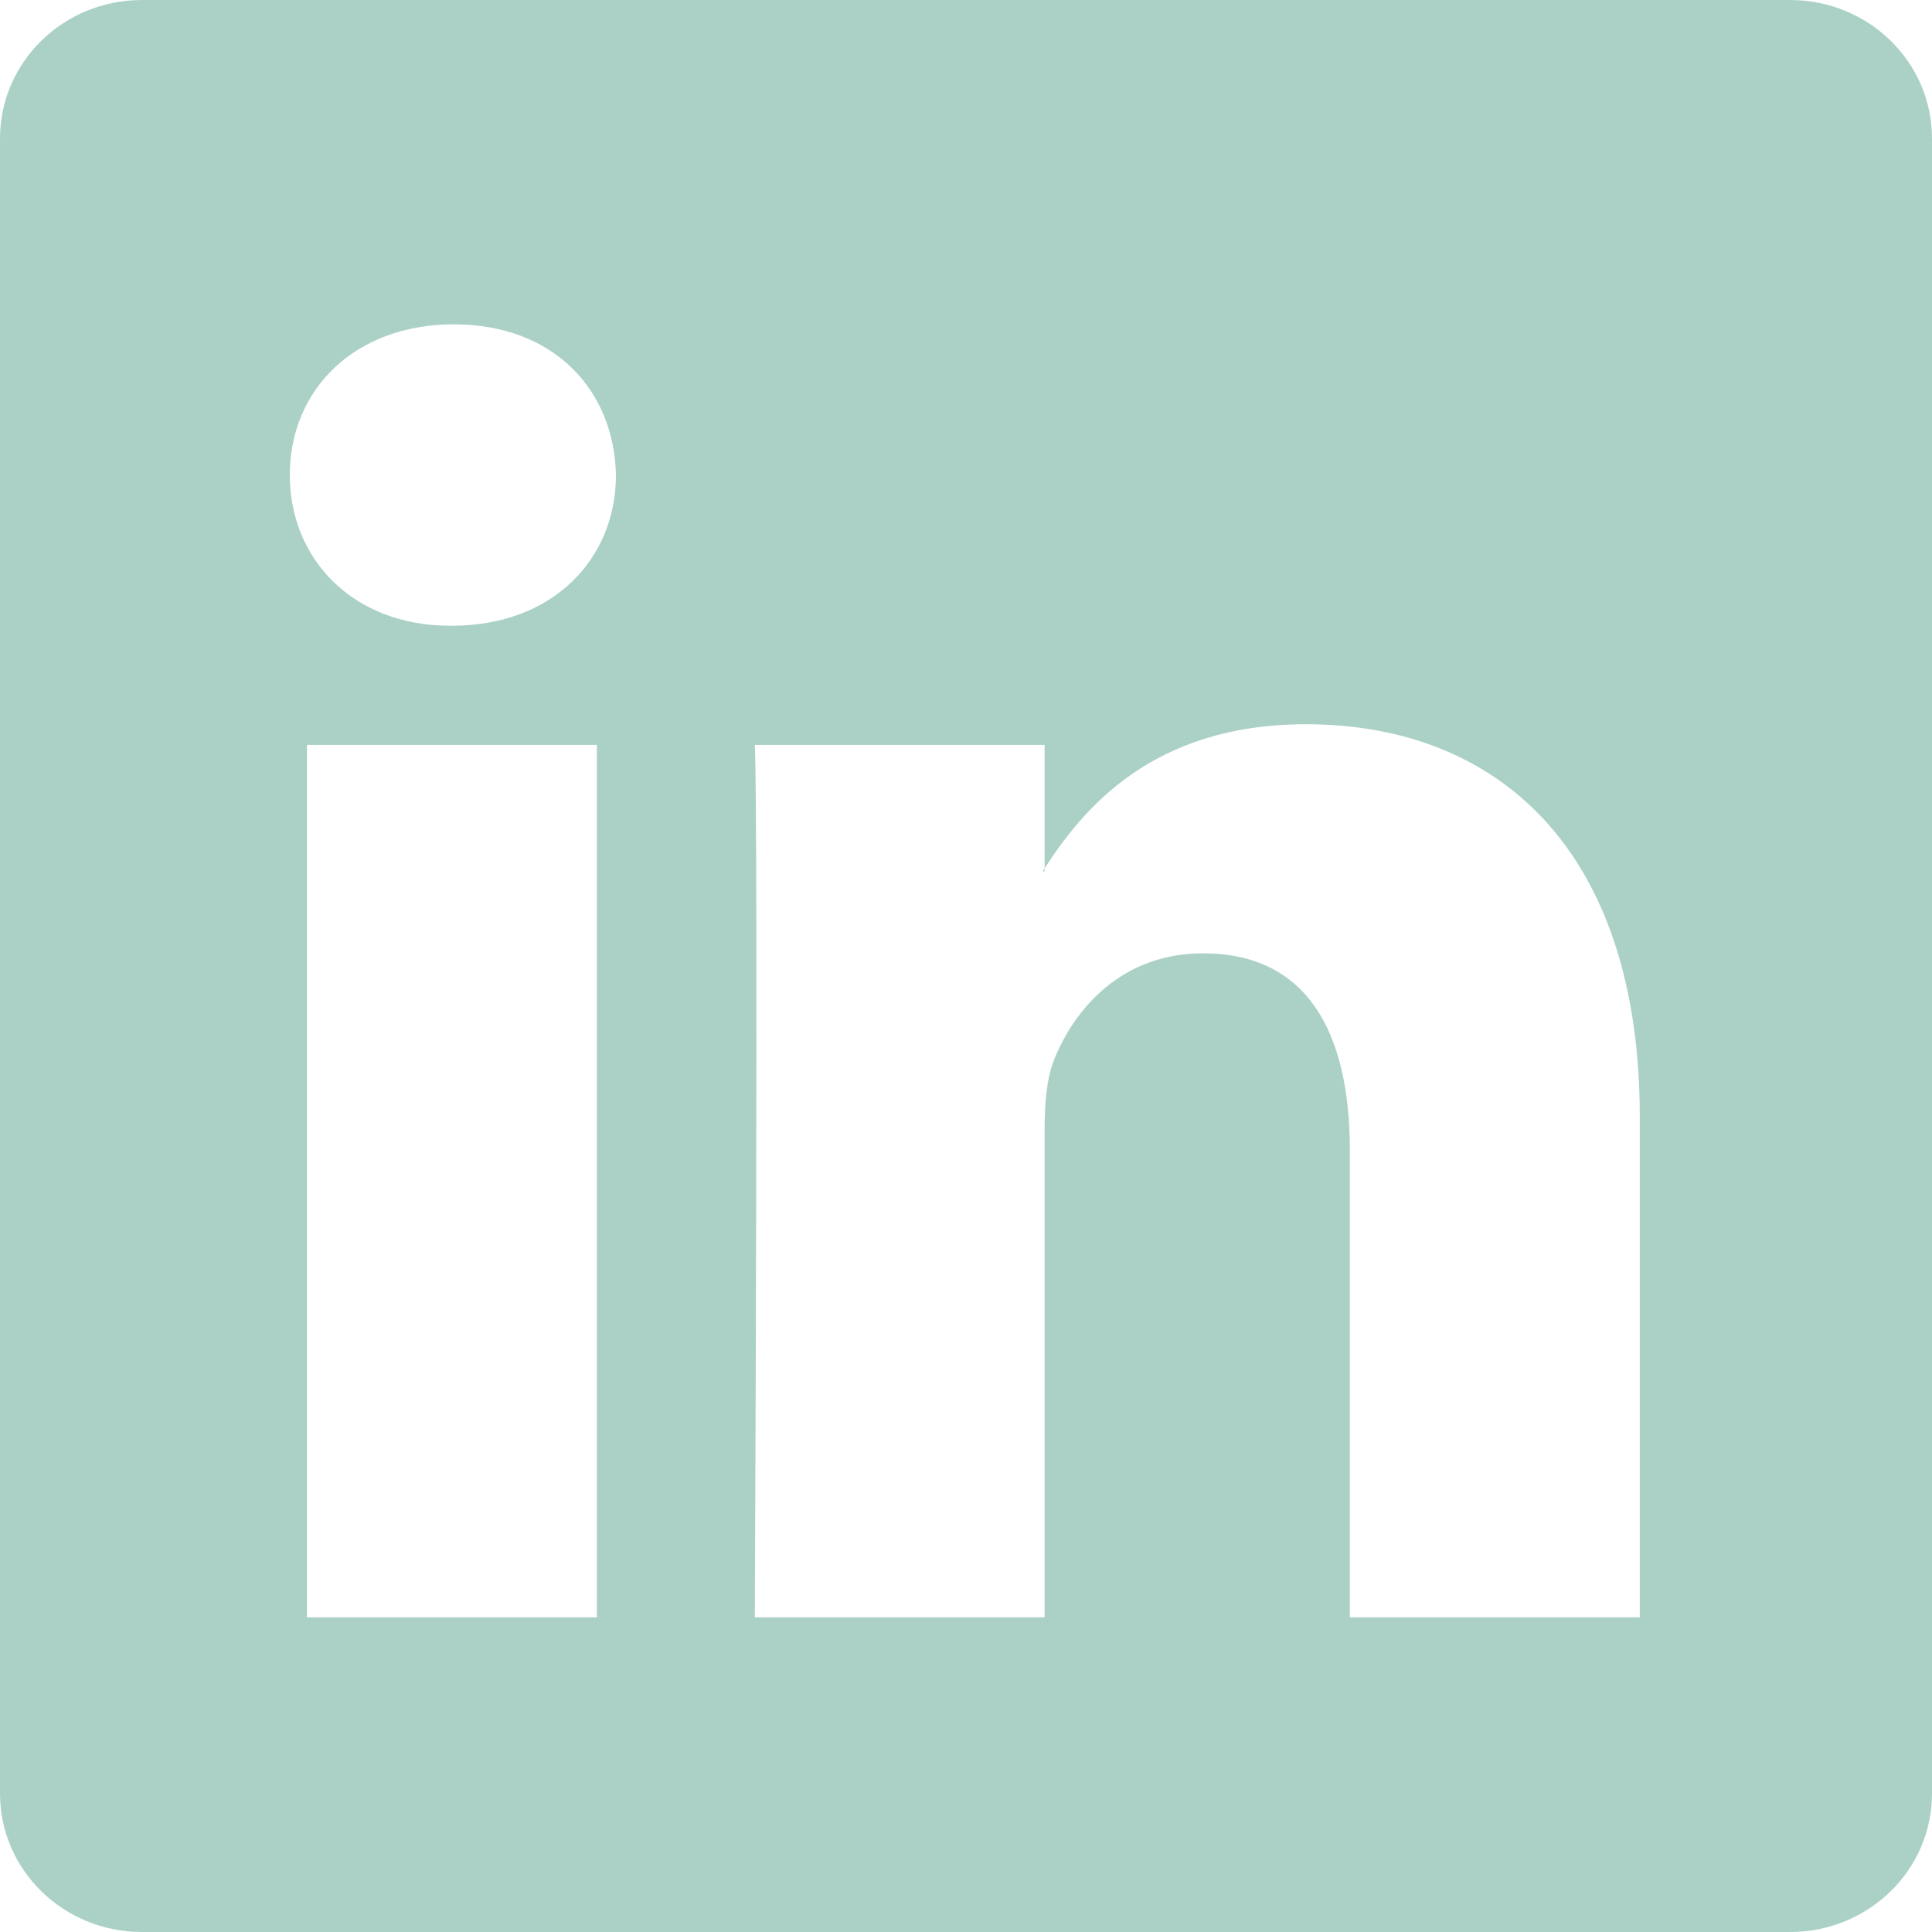
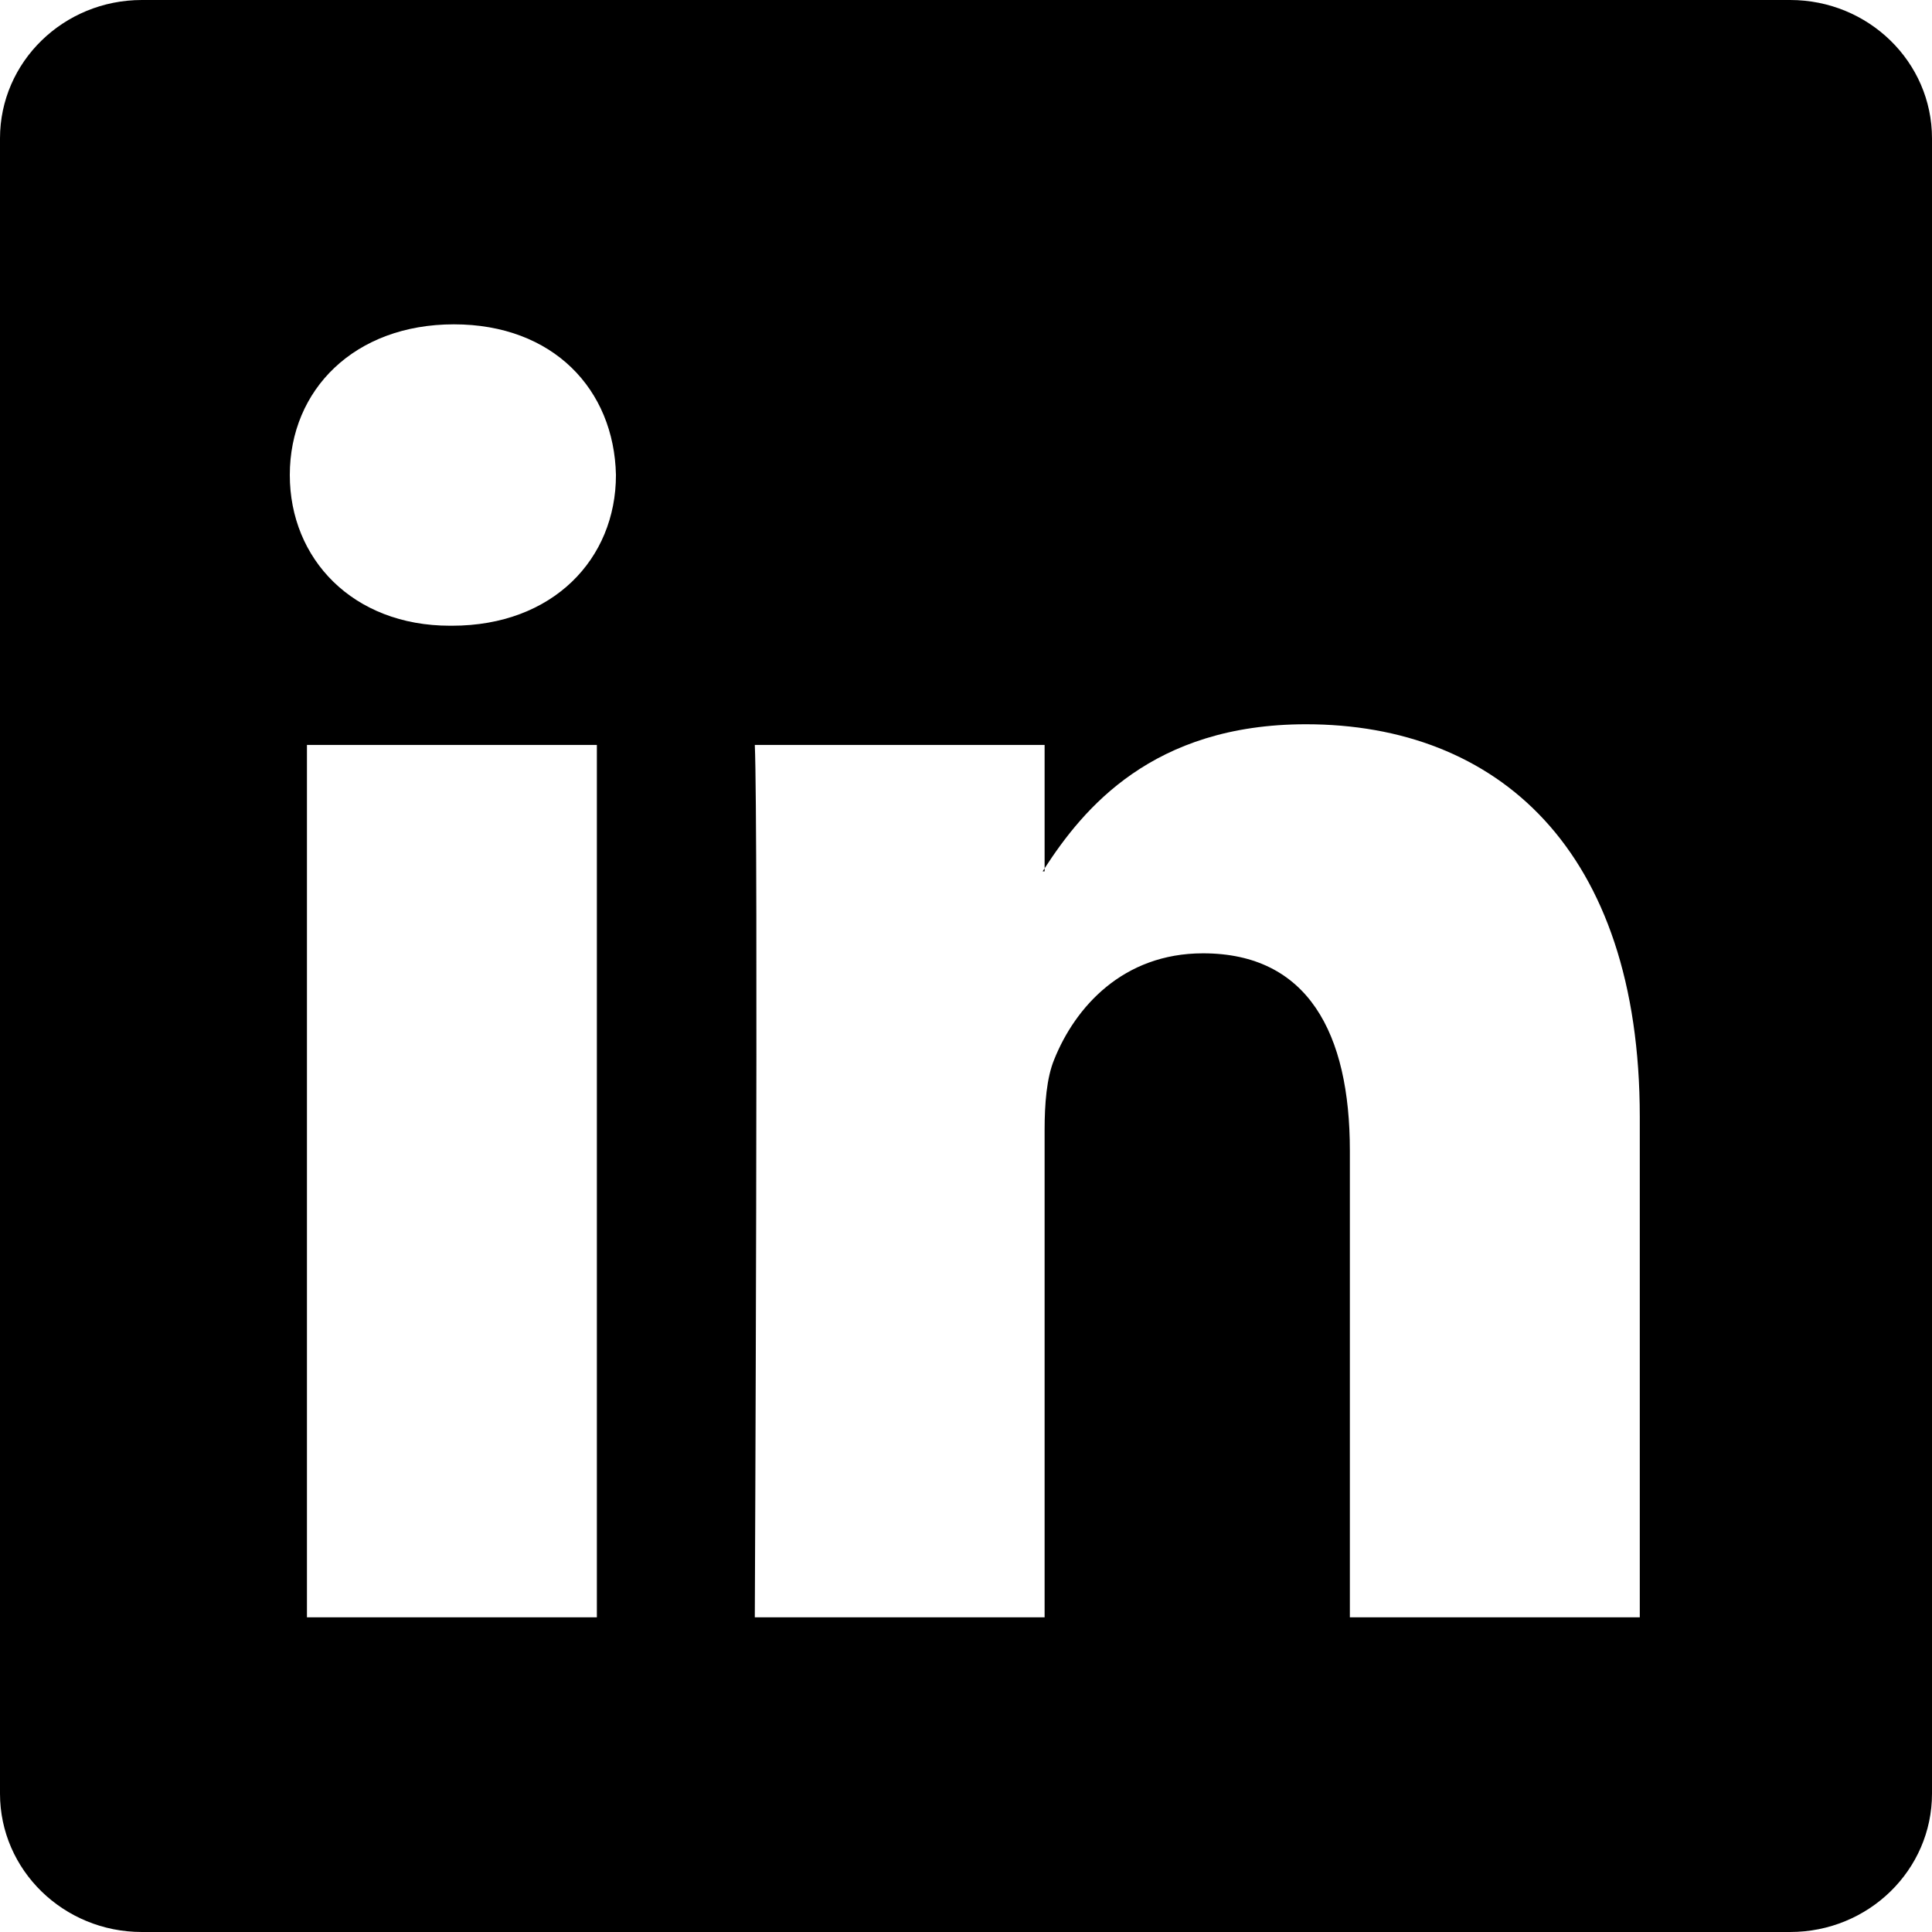
- <svg xmlns="http://www.w3.org/2000/svg" width="16" height="16" fill="#abd1c6" class="bi bi-linkedin" viewBox="0 0 16 16">
+ <svg xmlns="http://www.w3.org/2000/svg" width="16" height="16" fill="currentColor" class="bi bi-linkedin" viewBox="0 0 16 16">
  <path d="M0 1.146C0 .513.526 0 1.175 0h13.65C15.474 0 16 .513 16 1.146v13.708c0 .633-.526 1.146-1.175 1.146H1.175C.526 16 0 15.487 0 14.854zm4.943 12.248V6.169H2.542v7.225zm-1.2-8.212c.837 0 1.358-.554 1.358-1.248-.015-.709-.52-1.248-1.342-1.248S2.4 3.226 2.4 3.934c0 .694.521 1.248 1.327 1.248zm4.908 8.212V9.359c0-.216.016-.432.08-.586.173-.431.568-.878 1.232-.878.869 0 1.216.662 1.216 1.634v3.865h2.401V9.25c0-2.22-1.184-3.252-2.764-3.252-1.274 0-1.845.7-2.165 1.193v.025h-.016l.016-.025V6.169h-2.4c.03.678 0 7.225 0 7.225z" />
</svg>
